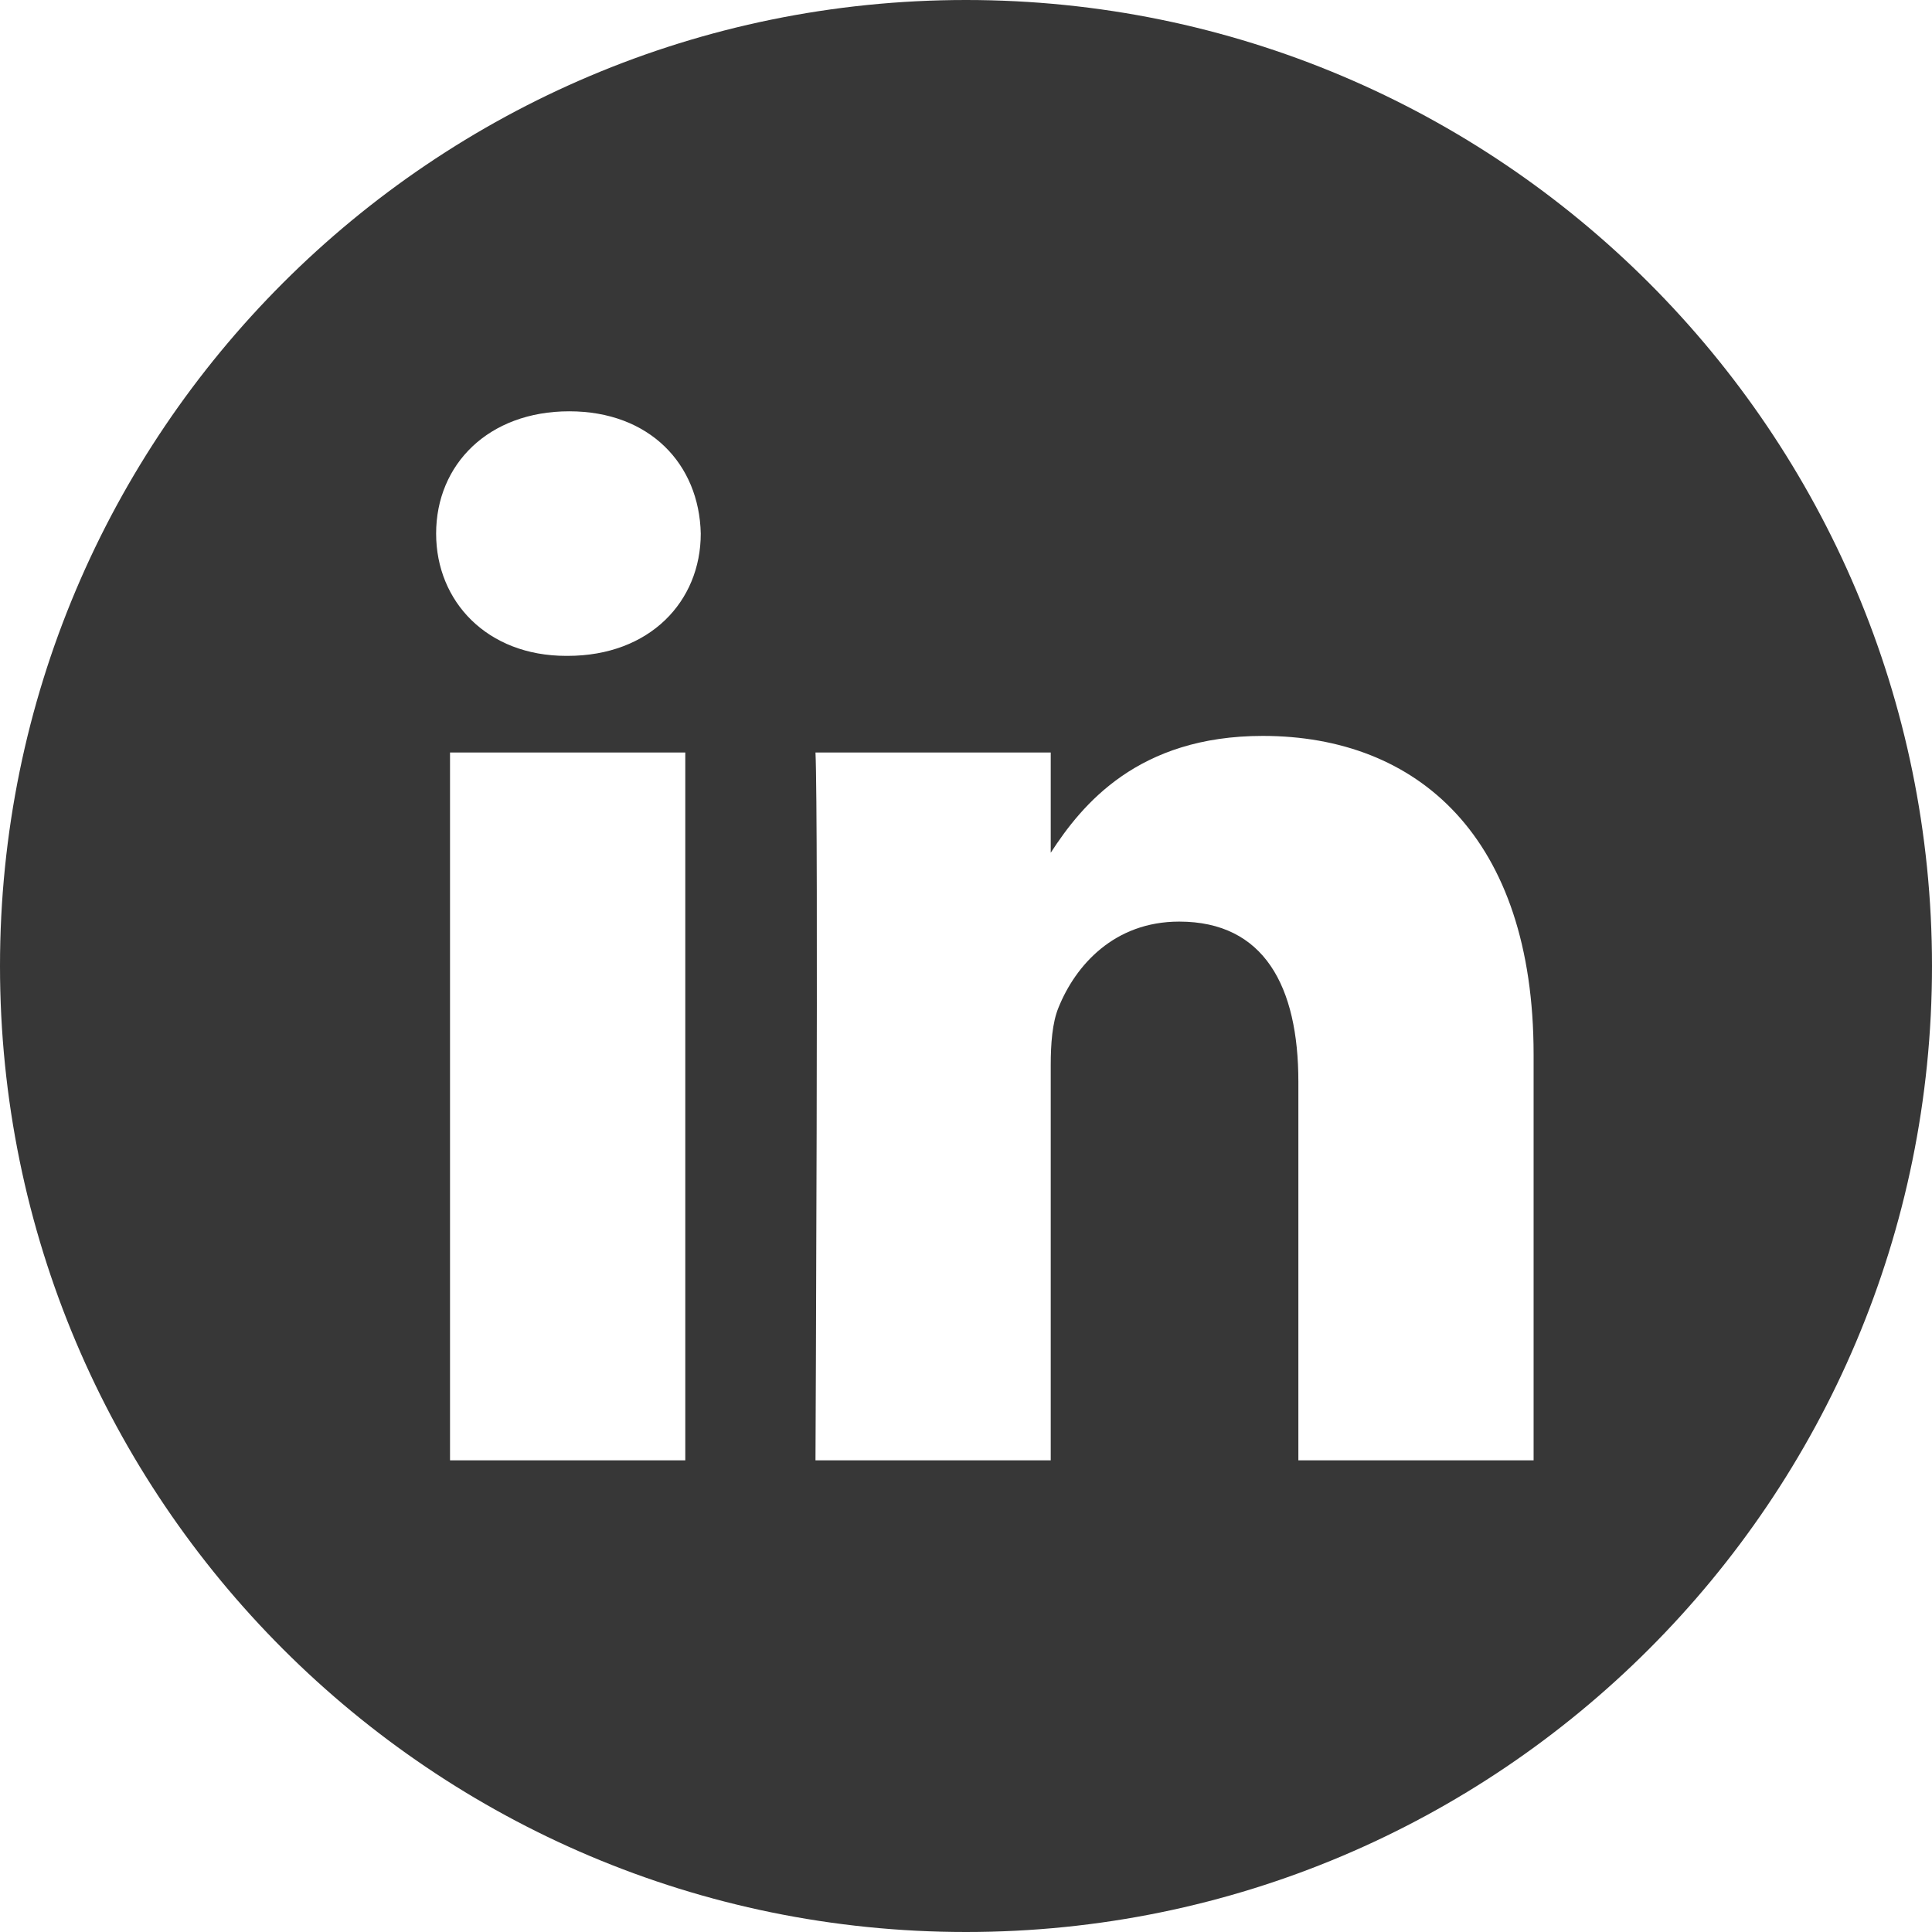
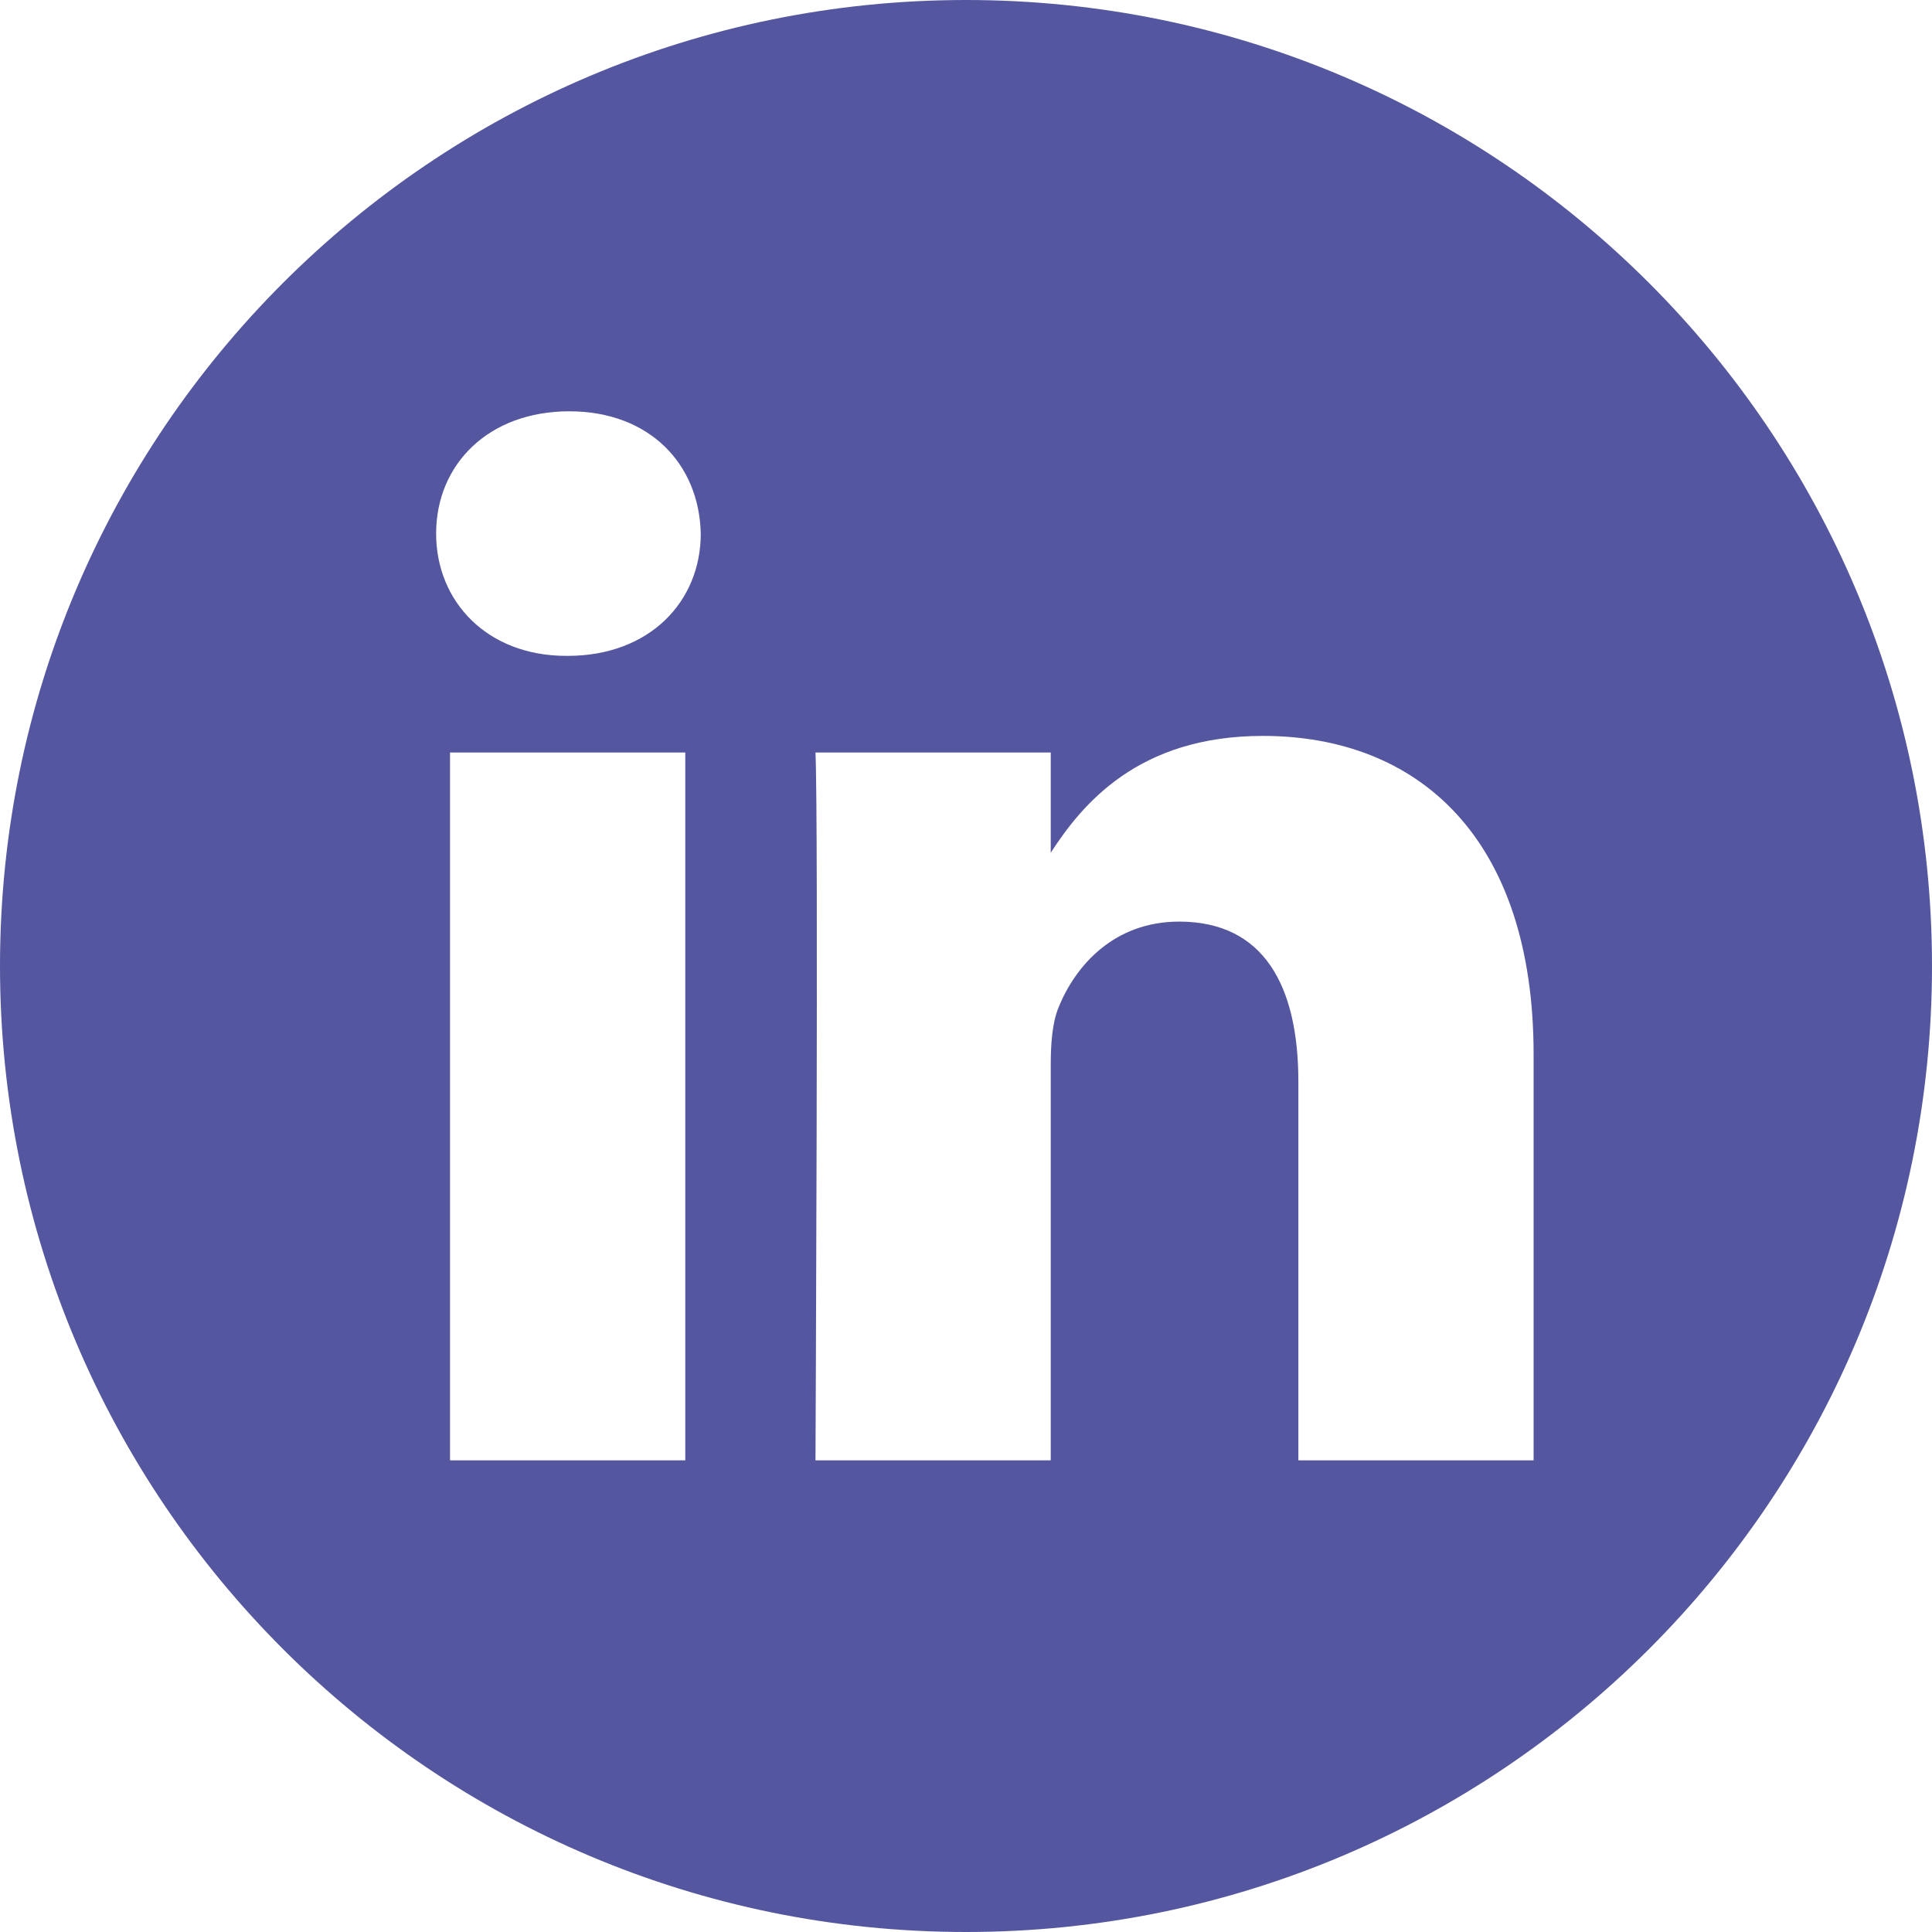
<svg xmlns="http://www.w3.org/2000/svg" height="512px" viewBox="0 0 512 512" width="512px">
-   <path d="m256 0c-141.363 0-256 114.637-256 256s114.637 256 256 256 256-114.637 256-256-114.637-256-256-256zm-74.391 387h-62.348v-187.574h62.348zm-31.172-213.188h-.406c-20.922 0-34.453-14.402-34.453-32.402 0-18.406 13.945-32.41 35.273-32.41 21.328 0 34.453 14.004 34.859 32.41 0 18-13.531 32.402-35.273 32.402zm255.984 213.188h-62.34v-100.348c0-25.219-9.027-42.418-31.586-42.418-17.223 0-27.48 11.602-31.988 22.801-1.648 4.008-2.051 9.609-2.051 15.215v104.75h-62.344s.816-169.977 0-187.574h62.344v26.559c8.285-12.781 23.109-30.961 56.188-30.961 41.02 0 71.777 26.809 71.777 84.422zm0 0" fill="#373737" />
+   <path d="m256 0c-141.363 0-256 114.637-256 256s114.637 256 256 256 256-114.637 256-256-114.637-256-256-256zm-74.391 387h-62.348v-187.574h62.348zm-31.172-213.188h-.406c-20.922 0-34.453-14.402-34.453-32.402 0-18.406 13.945-32.41 35.273-32.41 21.328 0 34.453 14.004 34.859 32.41 0 18-13.531 32.402-35.273 32.402zm255.984 213.188h-62.34v-100.348c0-25.219-9.027-42.418-31.586-42.418-17.223 0-27.48 11.602-31.988 22.801-1.648 4.008-2.051 9.609-2.051 15.215v104.75h-62.344s.816-169.977 0-187.574h62.344v26.559c8.285-12.781 23.109-30.961 56.188-30.961 41.02 0 71.777 26.809 71.777 84.422zm0 0" fill="#5457a0" />
</svg>
